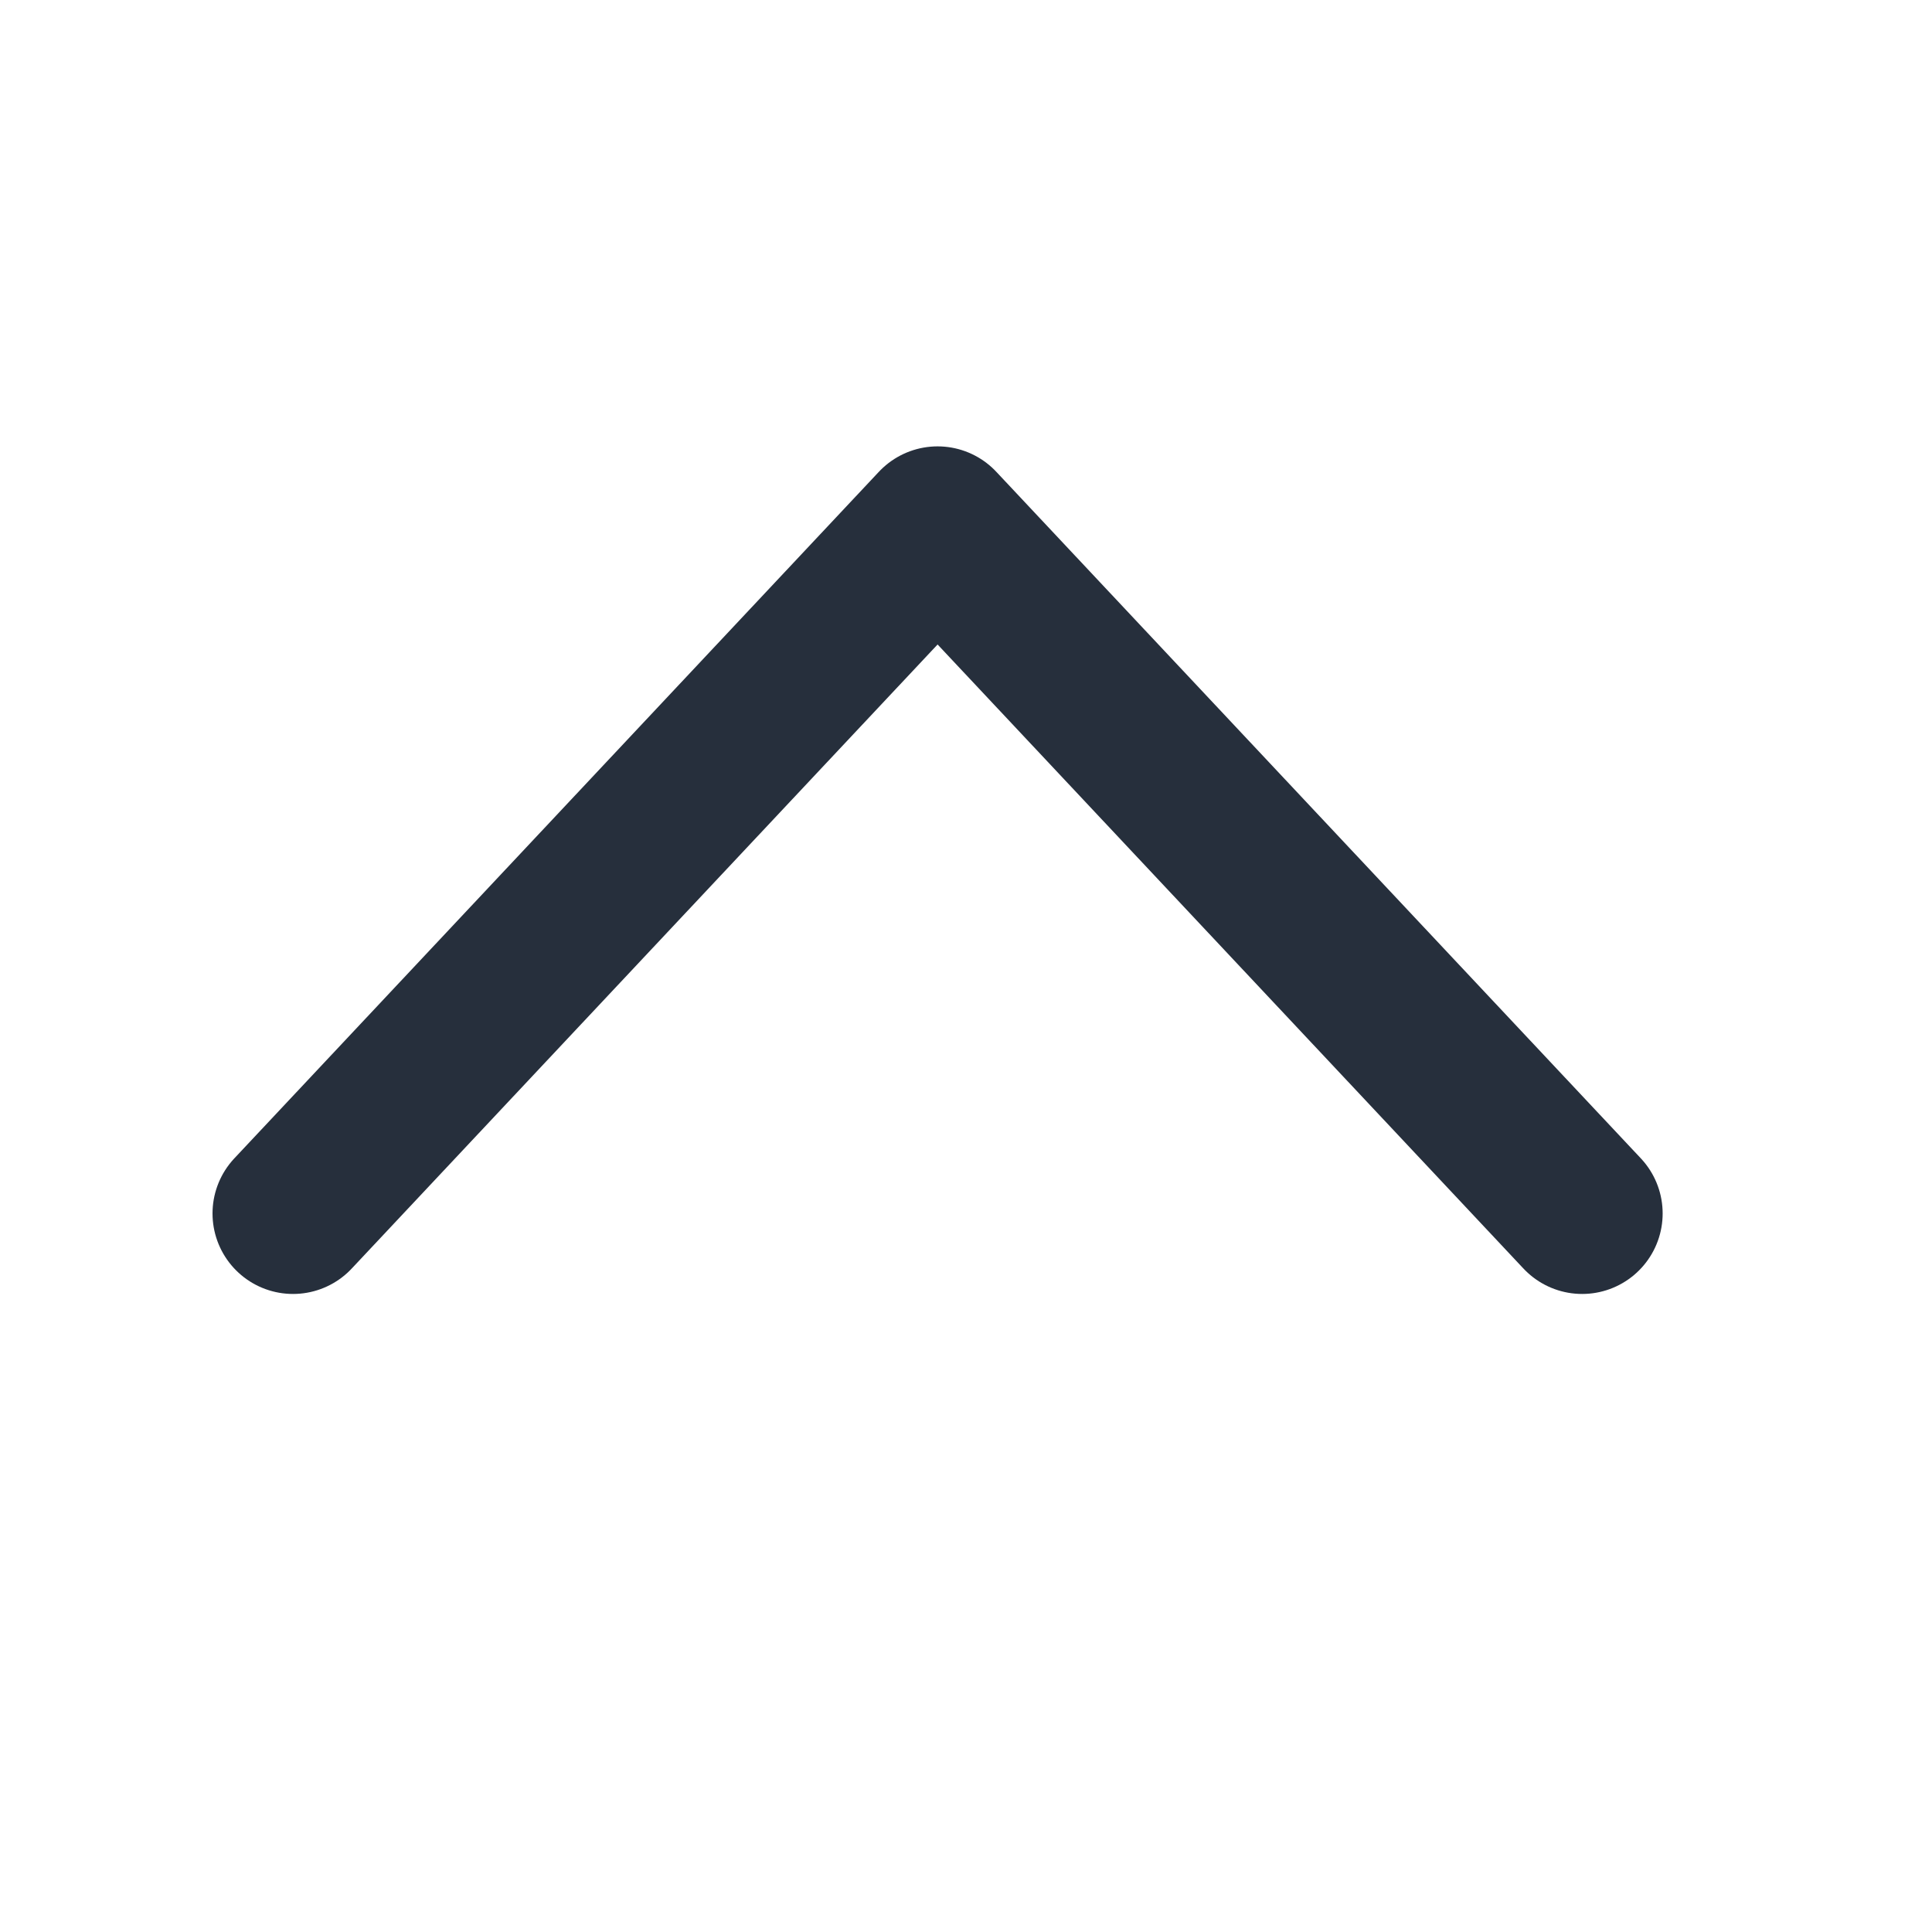
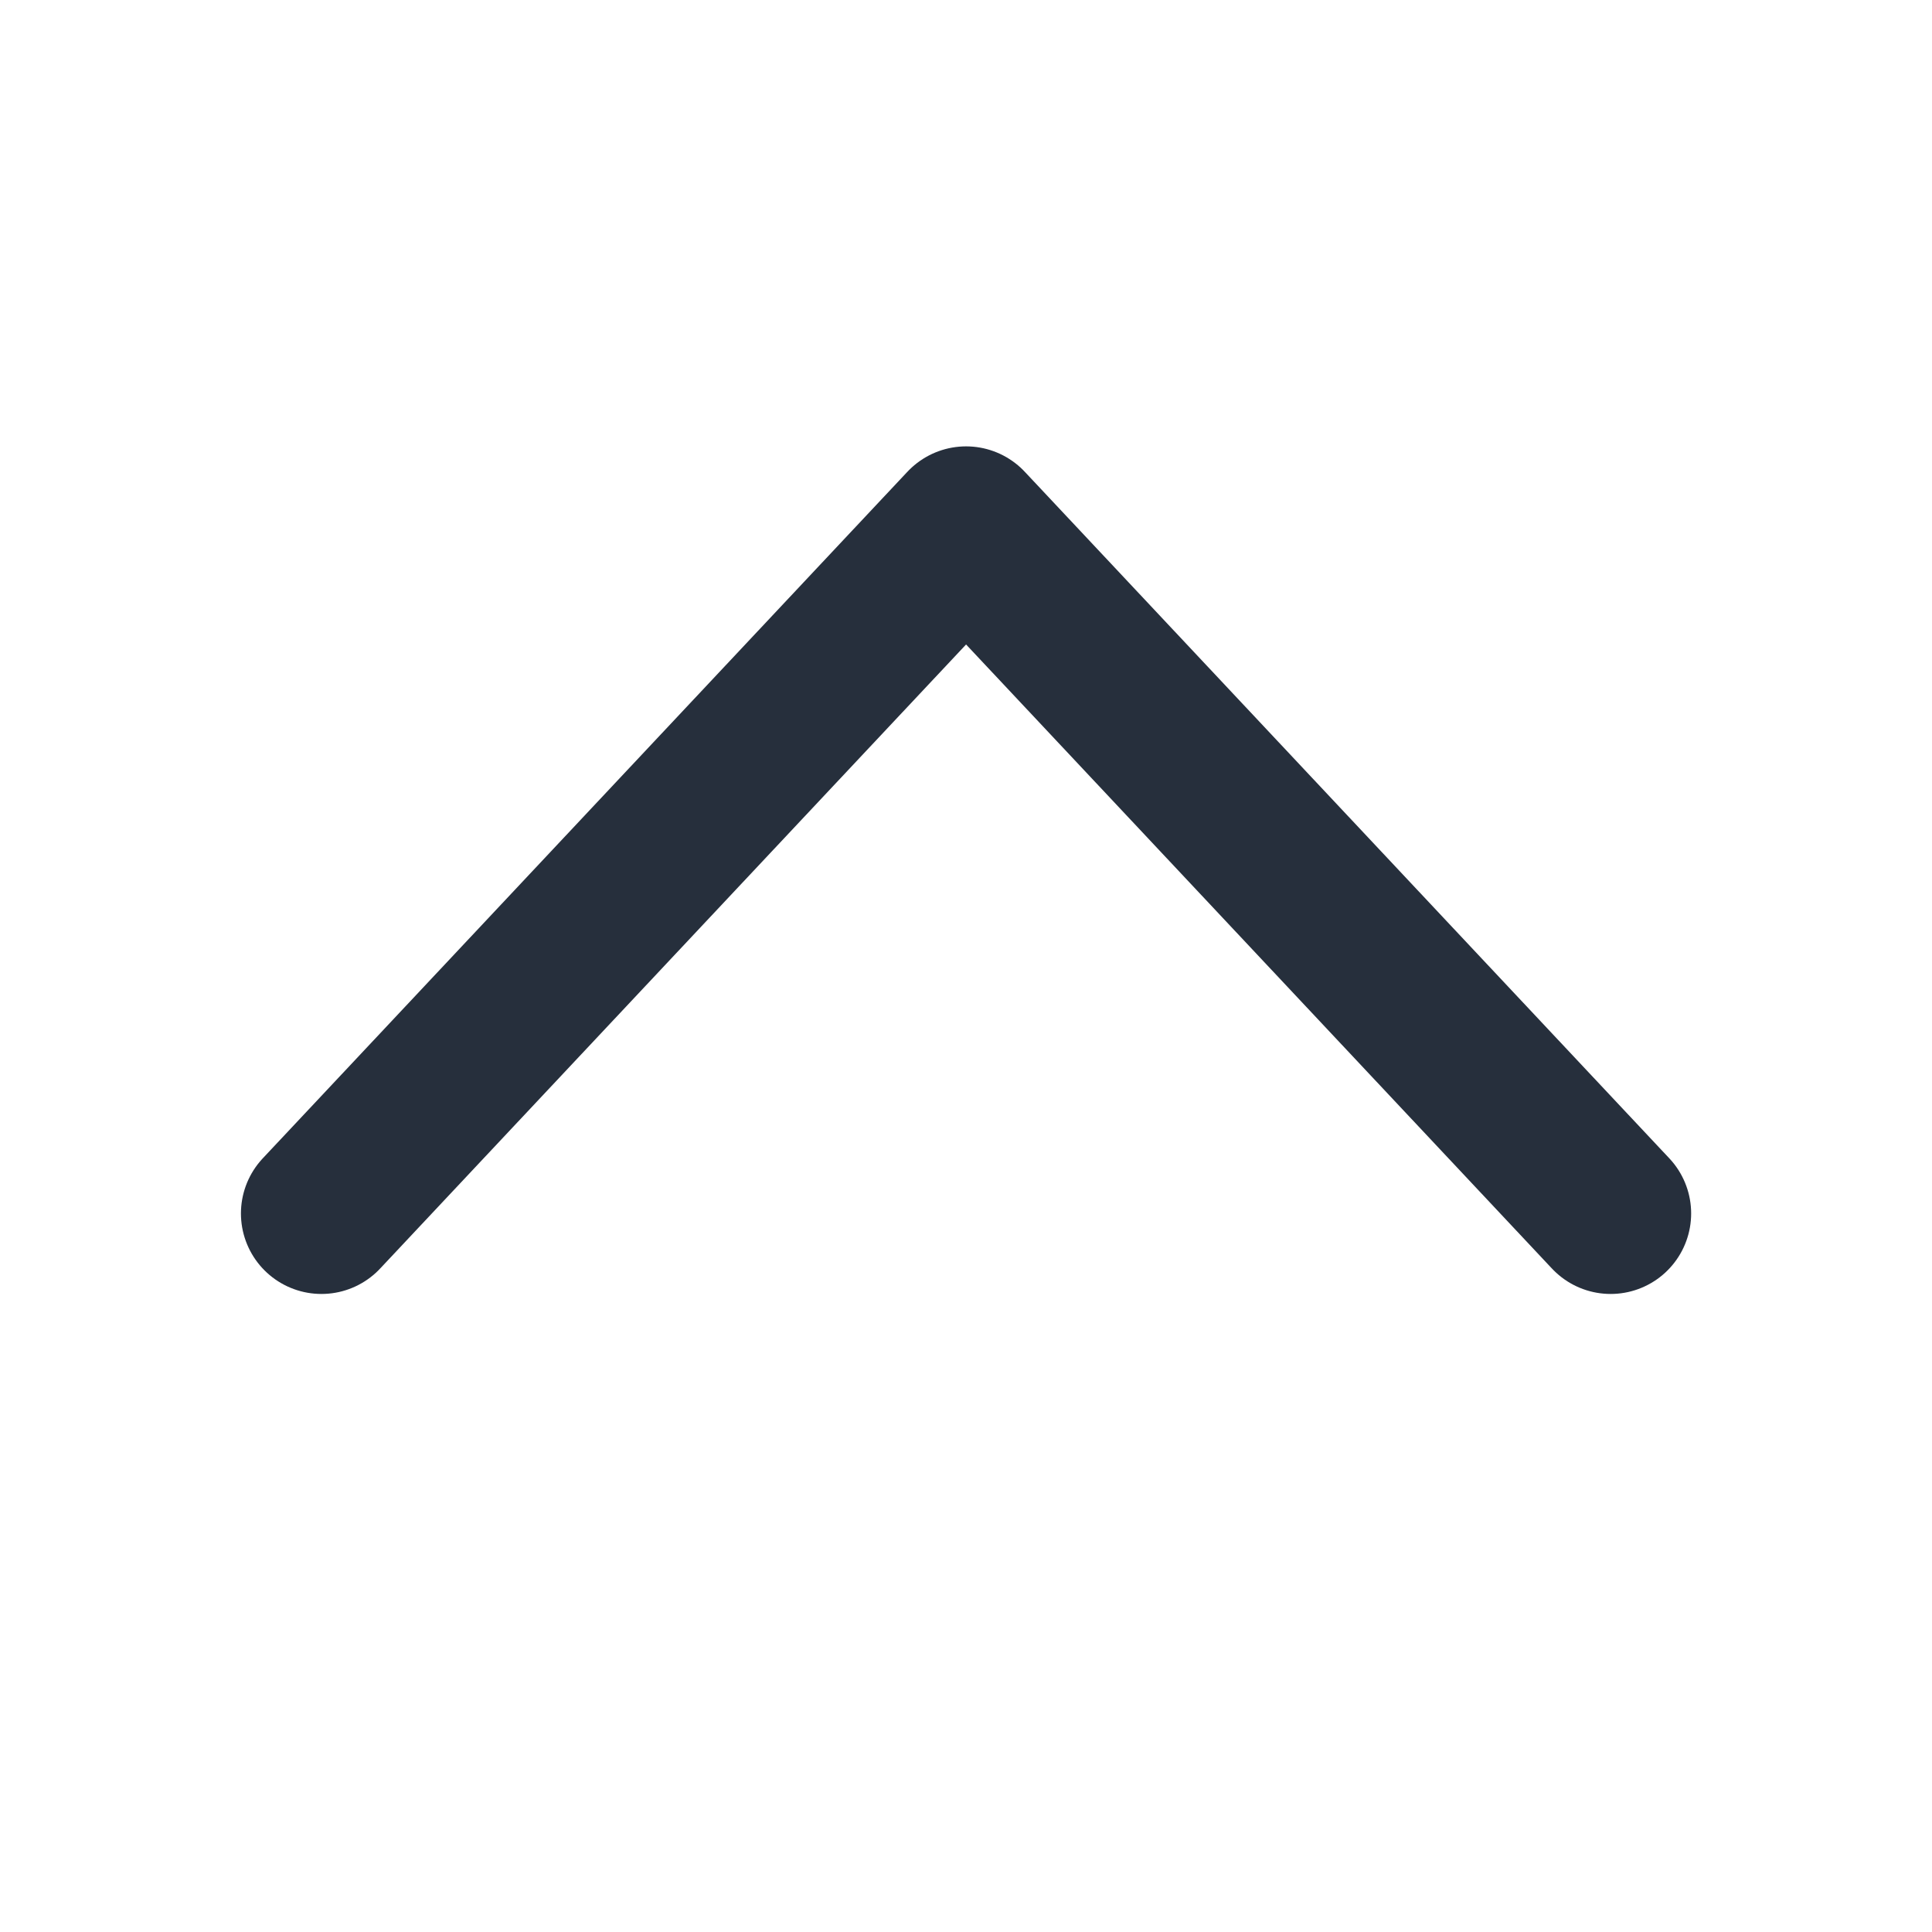
<svg xmlns="http://www.w3.org/2000/svg" width="24" height="24" viewBox="0 0 24 24" fill="none">
-   <path d="M19.654 15.074L11.647 6.545L3.64 15.074" stroke="#262F3C" stroke-width="2" stroke-linecap="round" stroke-linejoin="round" />
+   <path d="M20.008 15.074L12.001 6.545L3.993 15.074" stroke="#262F3C" stroke-width="2" stroke-linecap="round" stroke-linejoin="round" />
</svg>
